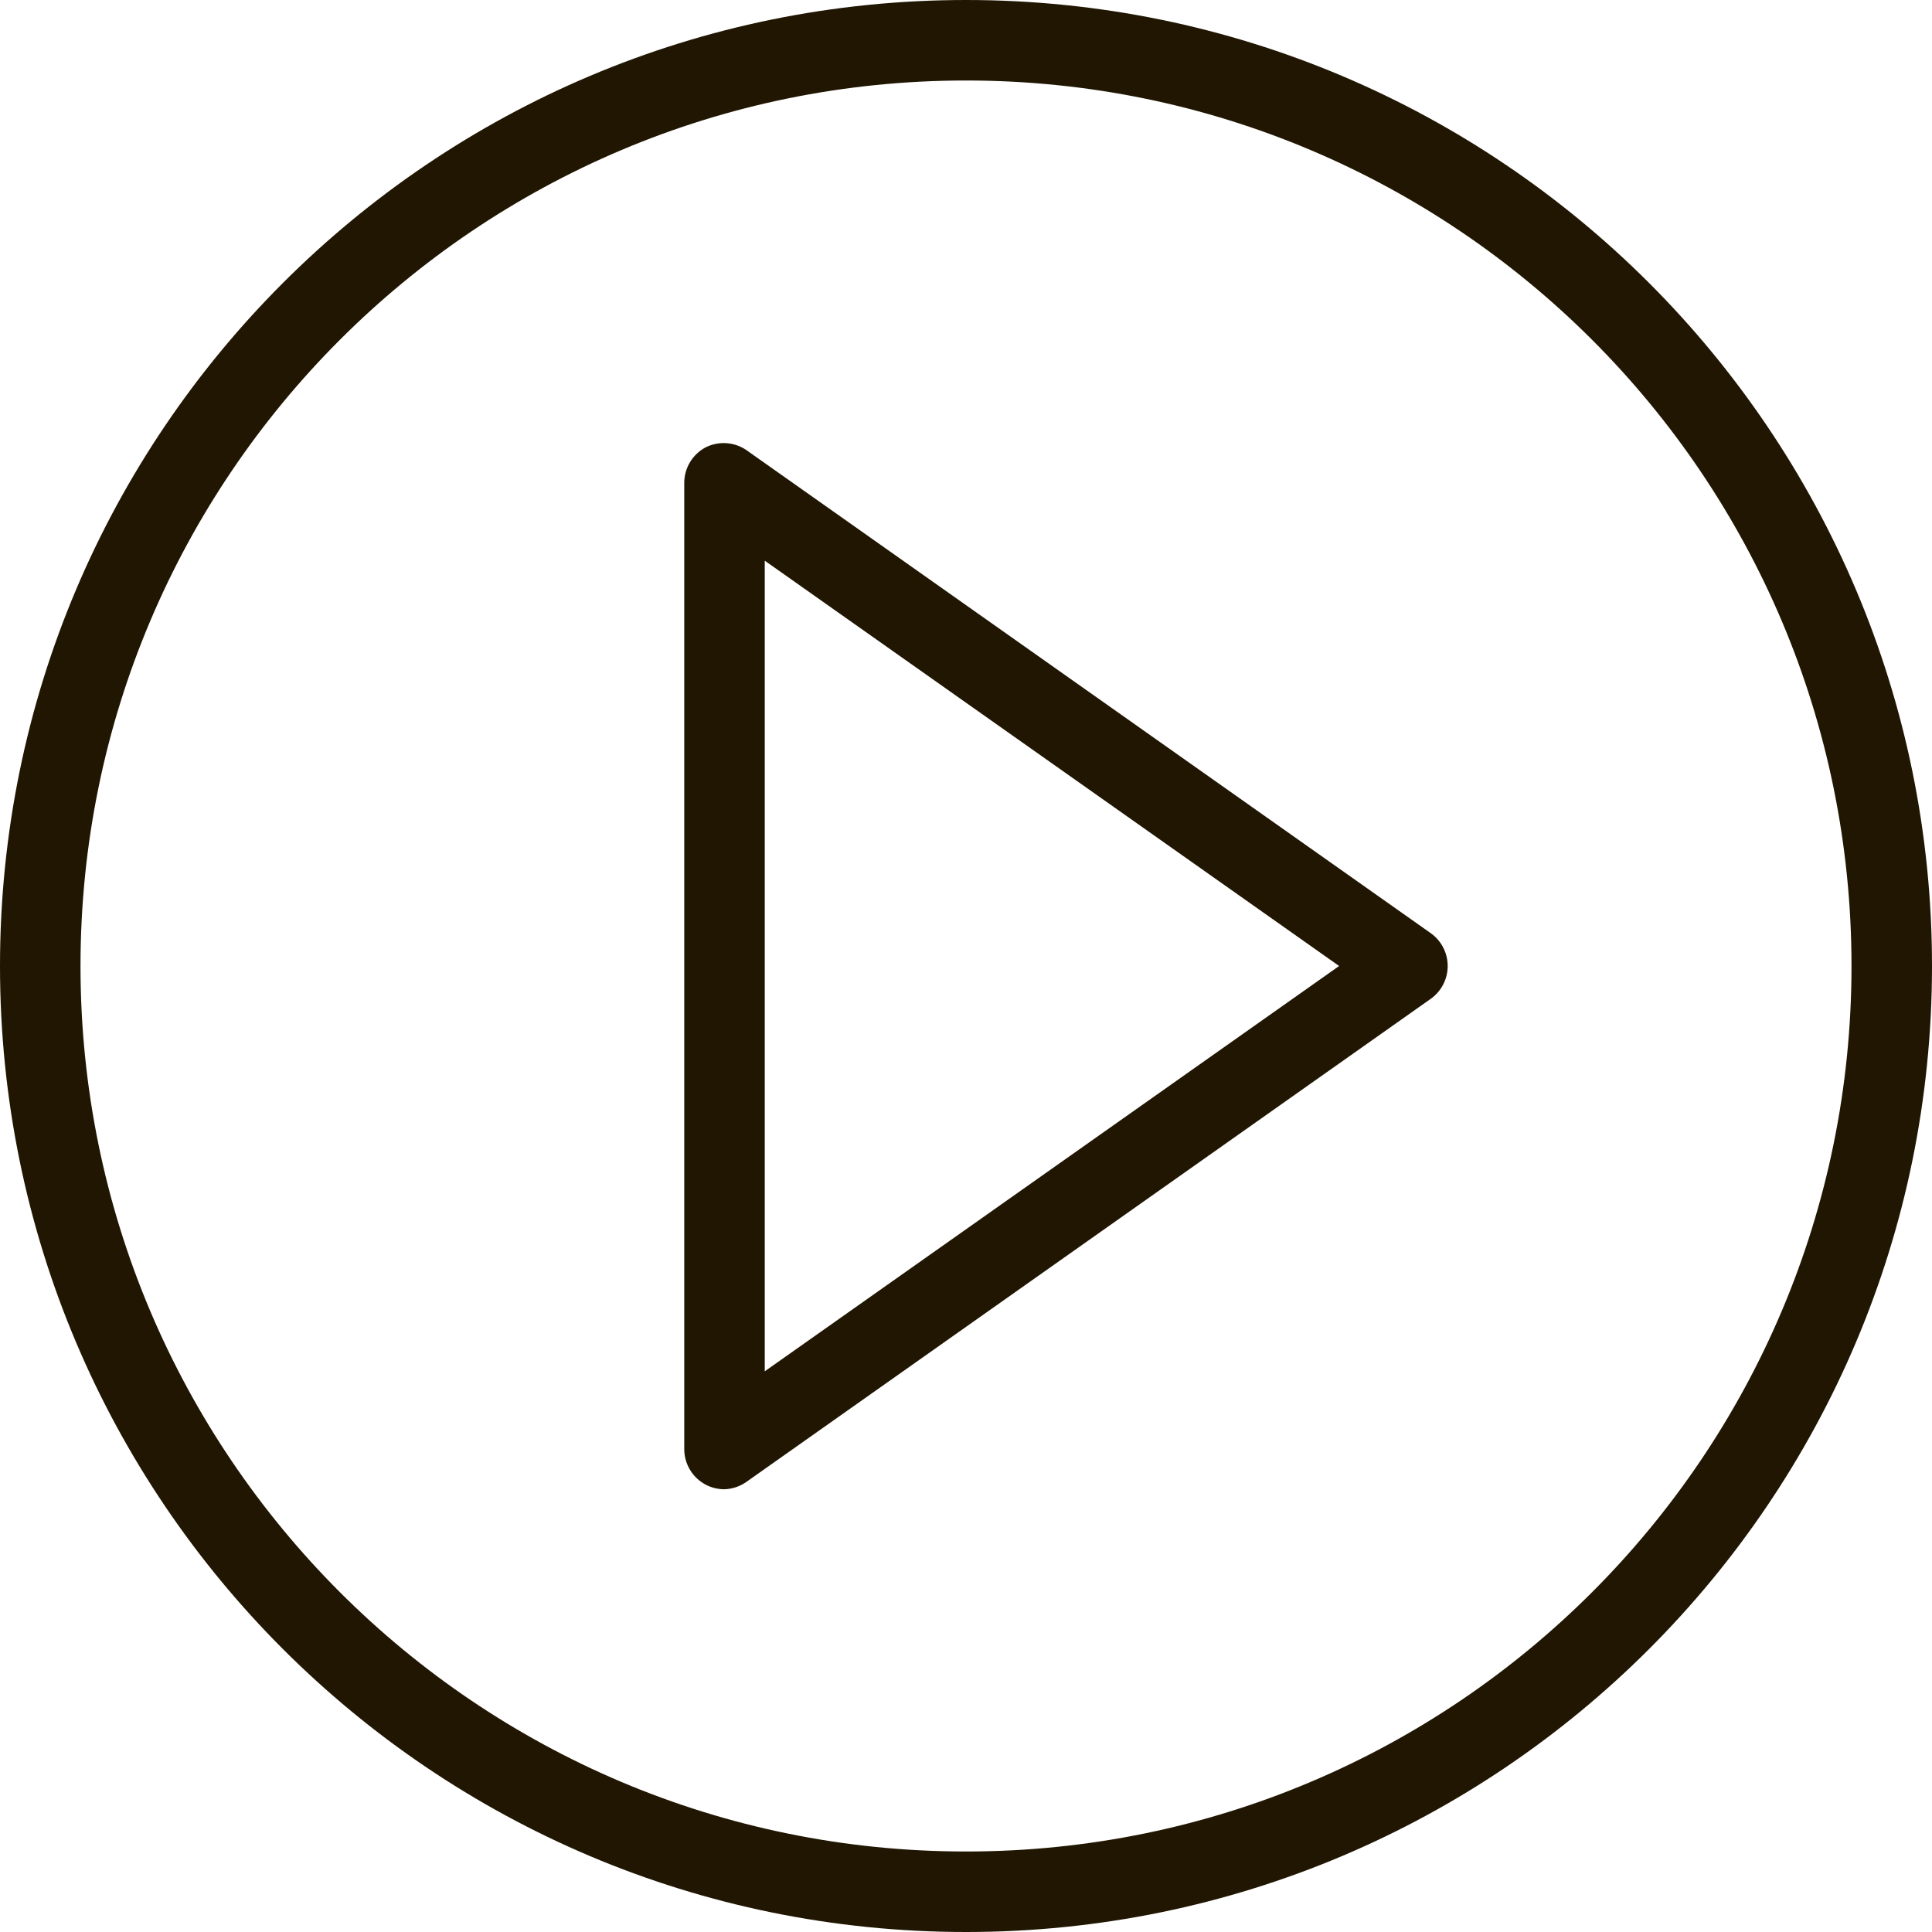
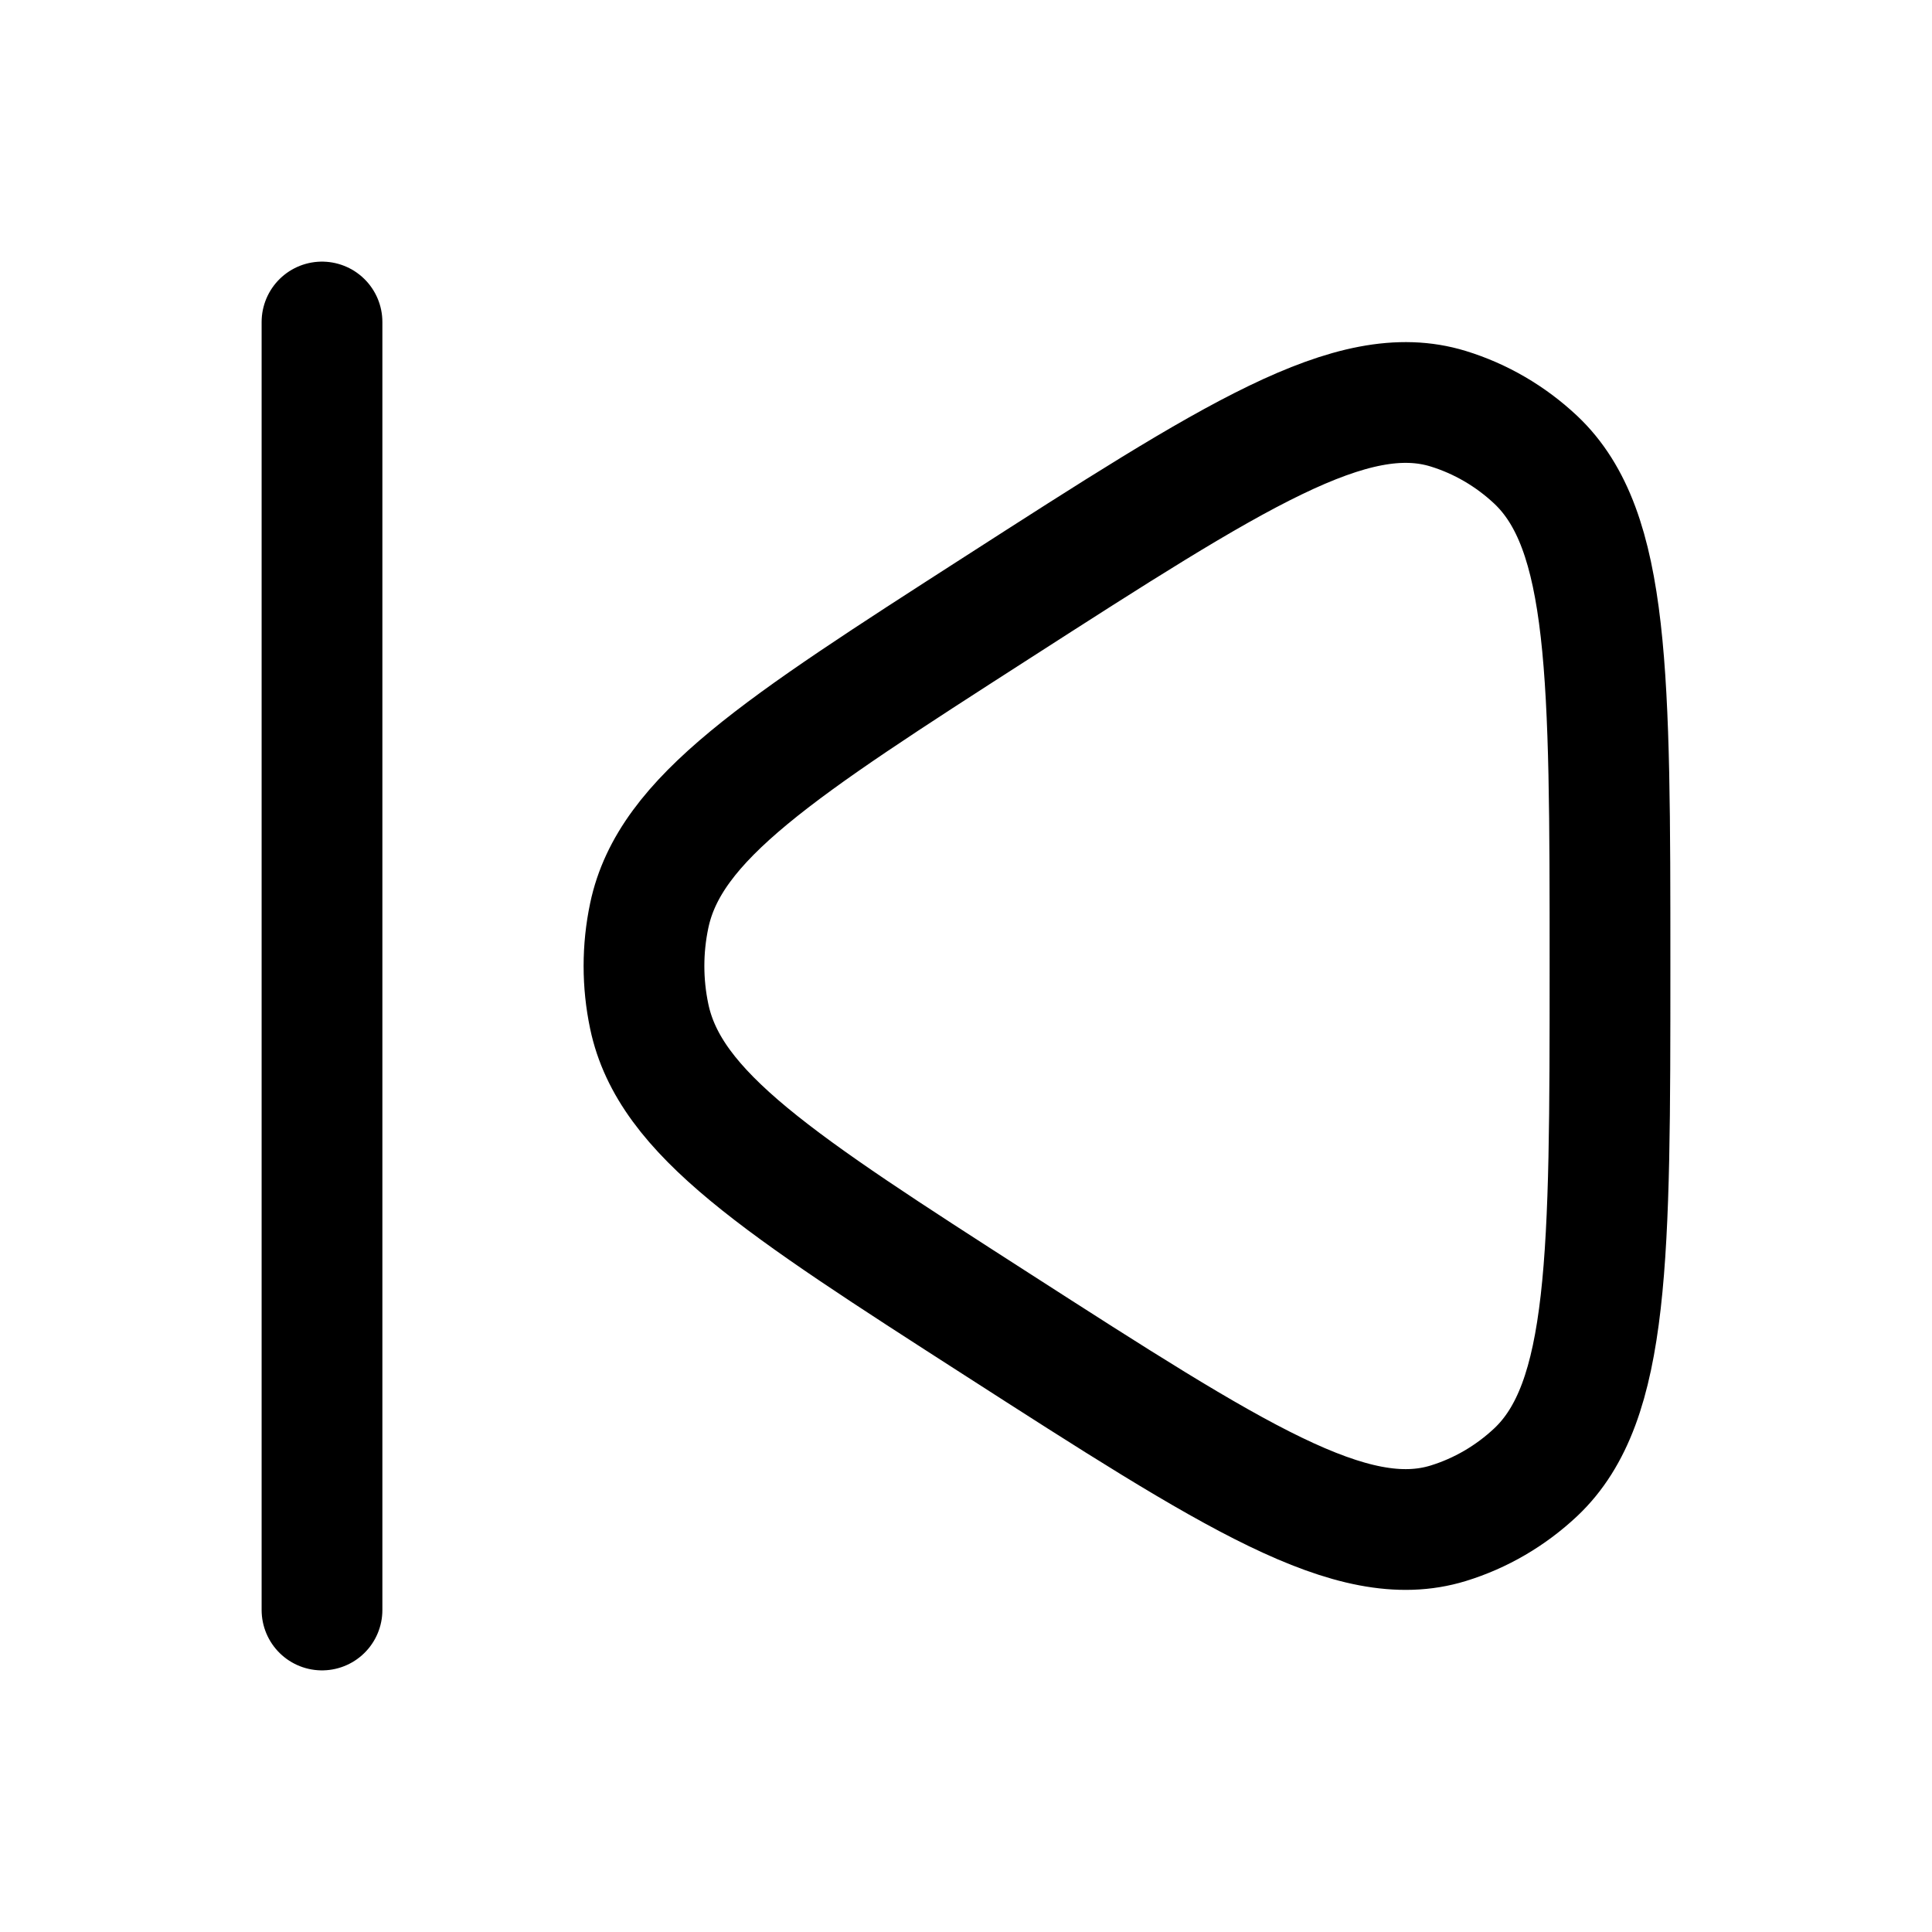
- <svg xmlns="http://www.w3.org/2000/svg" viewBox="0 0 48 48">
-   <defs>
-     <style>.cls-1{fill:#201602}</style>
-   </defs>
-   <g id="Layer_2" data-name="Layer 2">
-     <g id="layer_1-2" data-name="layer 1">
-       <path class="cls-1" d="M24 48a24 24 0 1 1 24-24 24 24 0 0 1-24 24zm0-46a22 22 0 1 0 22 22A22 22 0 0 0 24 2z" />
-       <path class="cls-1" d="M18 37a1 1 0 0 1-.46-.11A1 1 0 0 1 17 36V12a1 1 0 0 1 .54-.89 1 1 0 0 1 1 .07l17 12a1 1 0 0 1 0 1.64l-17 12A1 1 0 0 1 18 37zm1-23.07v20.14L33.27 24z" />
-     </g>
-   </g>
+ <svg xmlns="http://www.w3.org/2000/svg" viewBox="0 0 24 24" width="24" height="24" color="#000000" fill="none">
+   <path d="M8.065 12.626C8.319 13.837 9.673 14.708 12.38 16.448C15.325 18.341 16.797 19.288 17.989 18.923C18.393 18.799 18.765 18.582 19.078 18.288C20 17.418 20 15.612 20 12C20 8.388 20 6.582 19.078 5.712C18.765 5.418 18.393 5.201 17.989 5.077C16.797 4.712 15.325 5.659 12.38 7.552C9.673 9.292 8.319 10.163 8.065 11.374C7.978 11.787 7.978 12.213 8.065 12.626Z" stroke="currentColor" stroke-width="1.5" stroke-linejoin="round" />
+   <path d="M4 4L4 20" stroke="currentColor" stroke-width="1.5" stroke-linecap="round" />
</svg>
